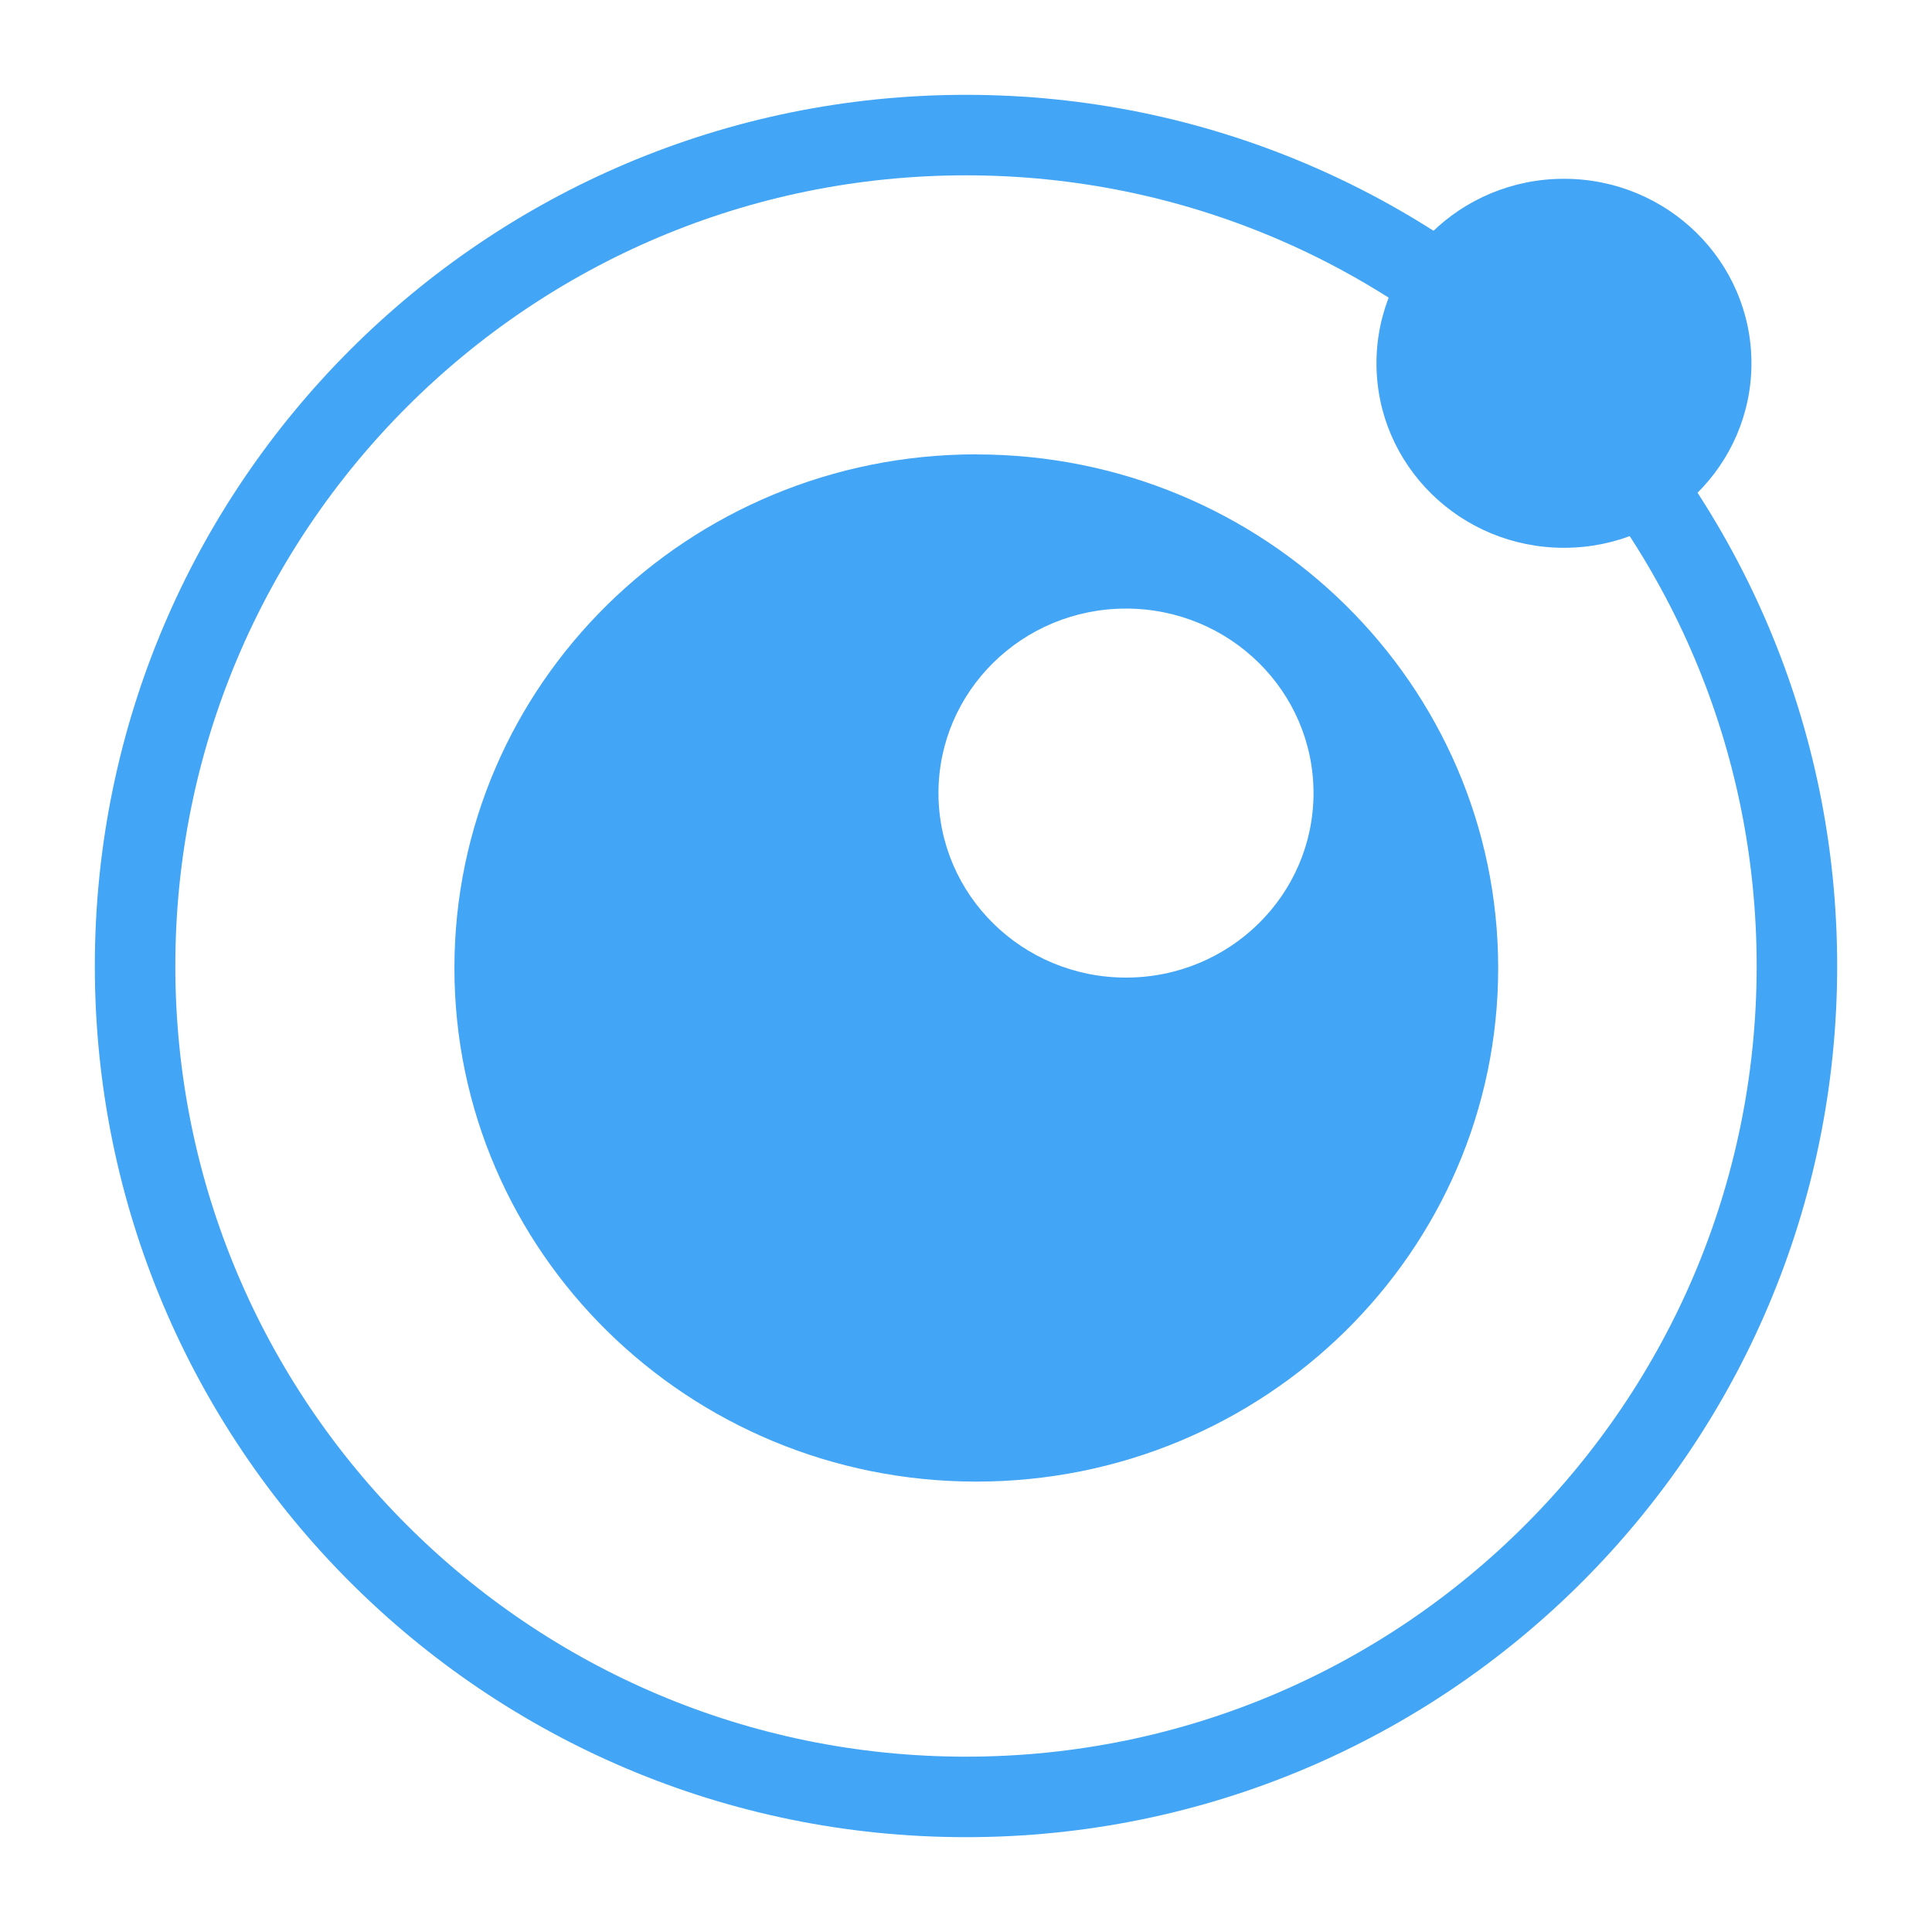
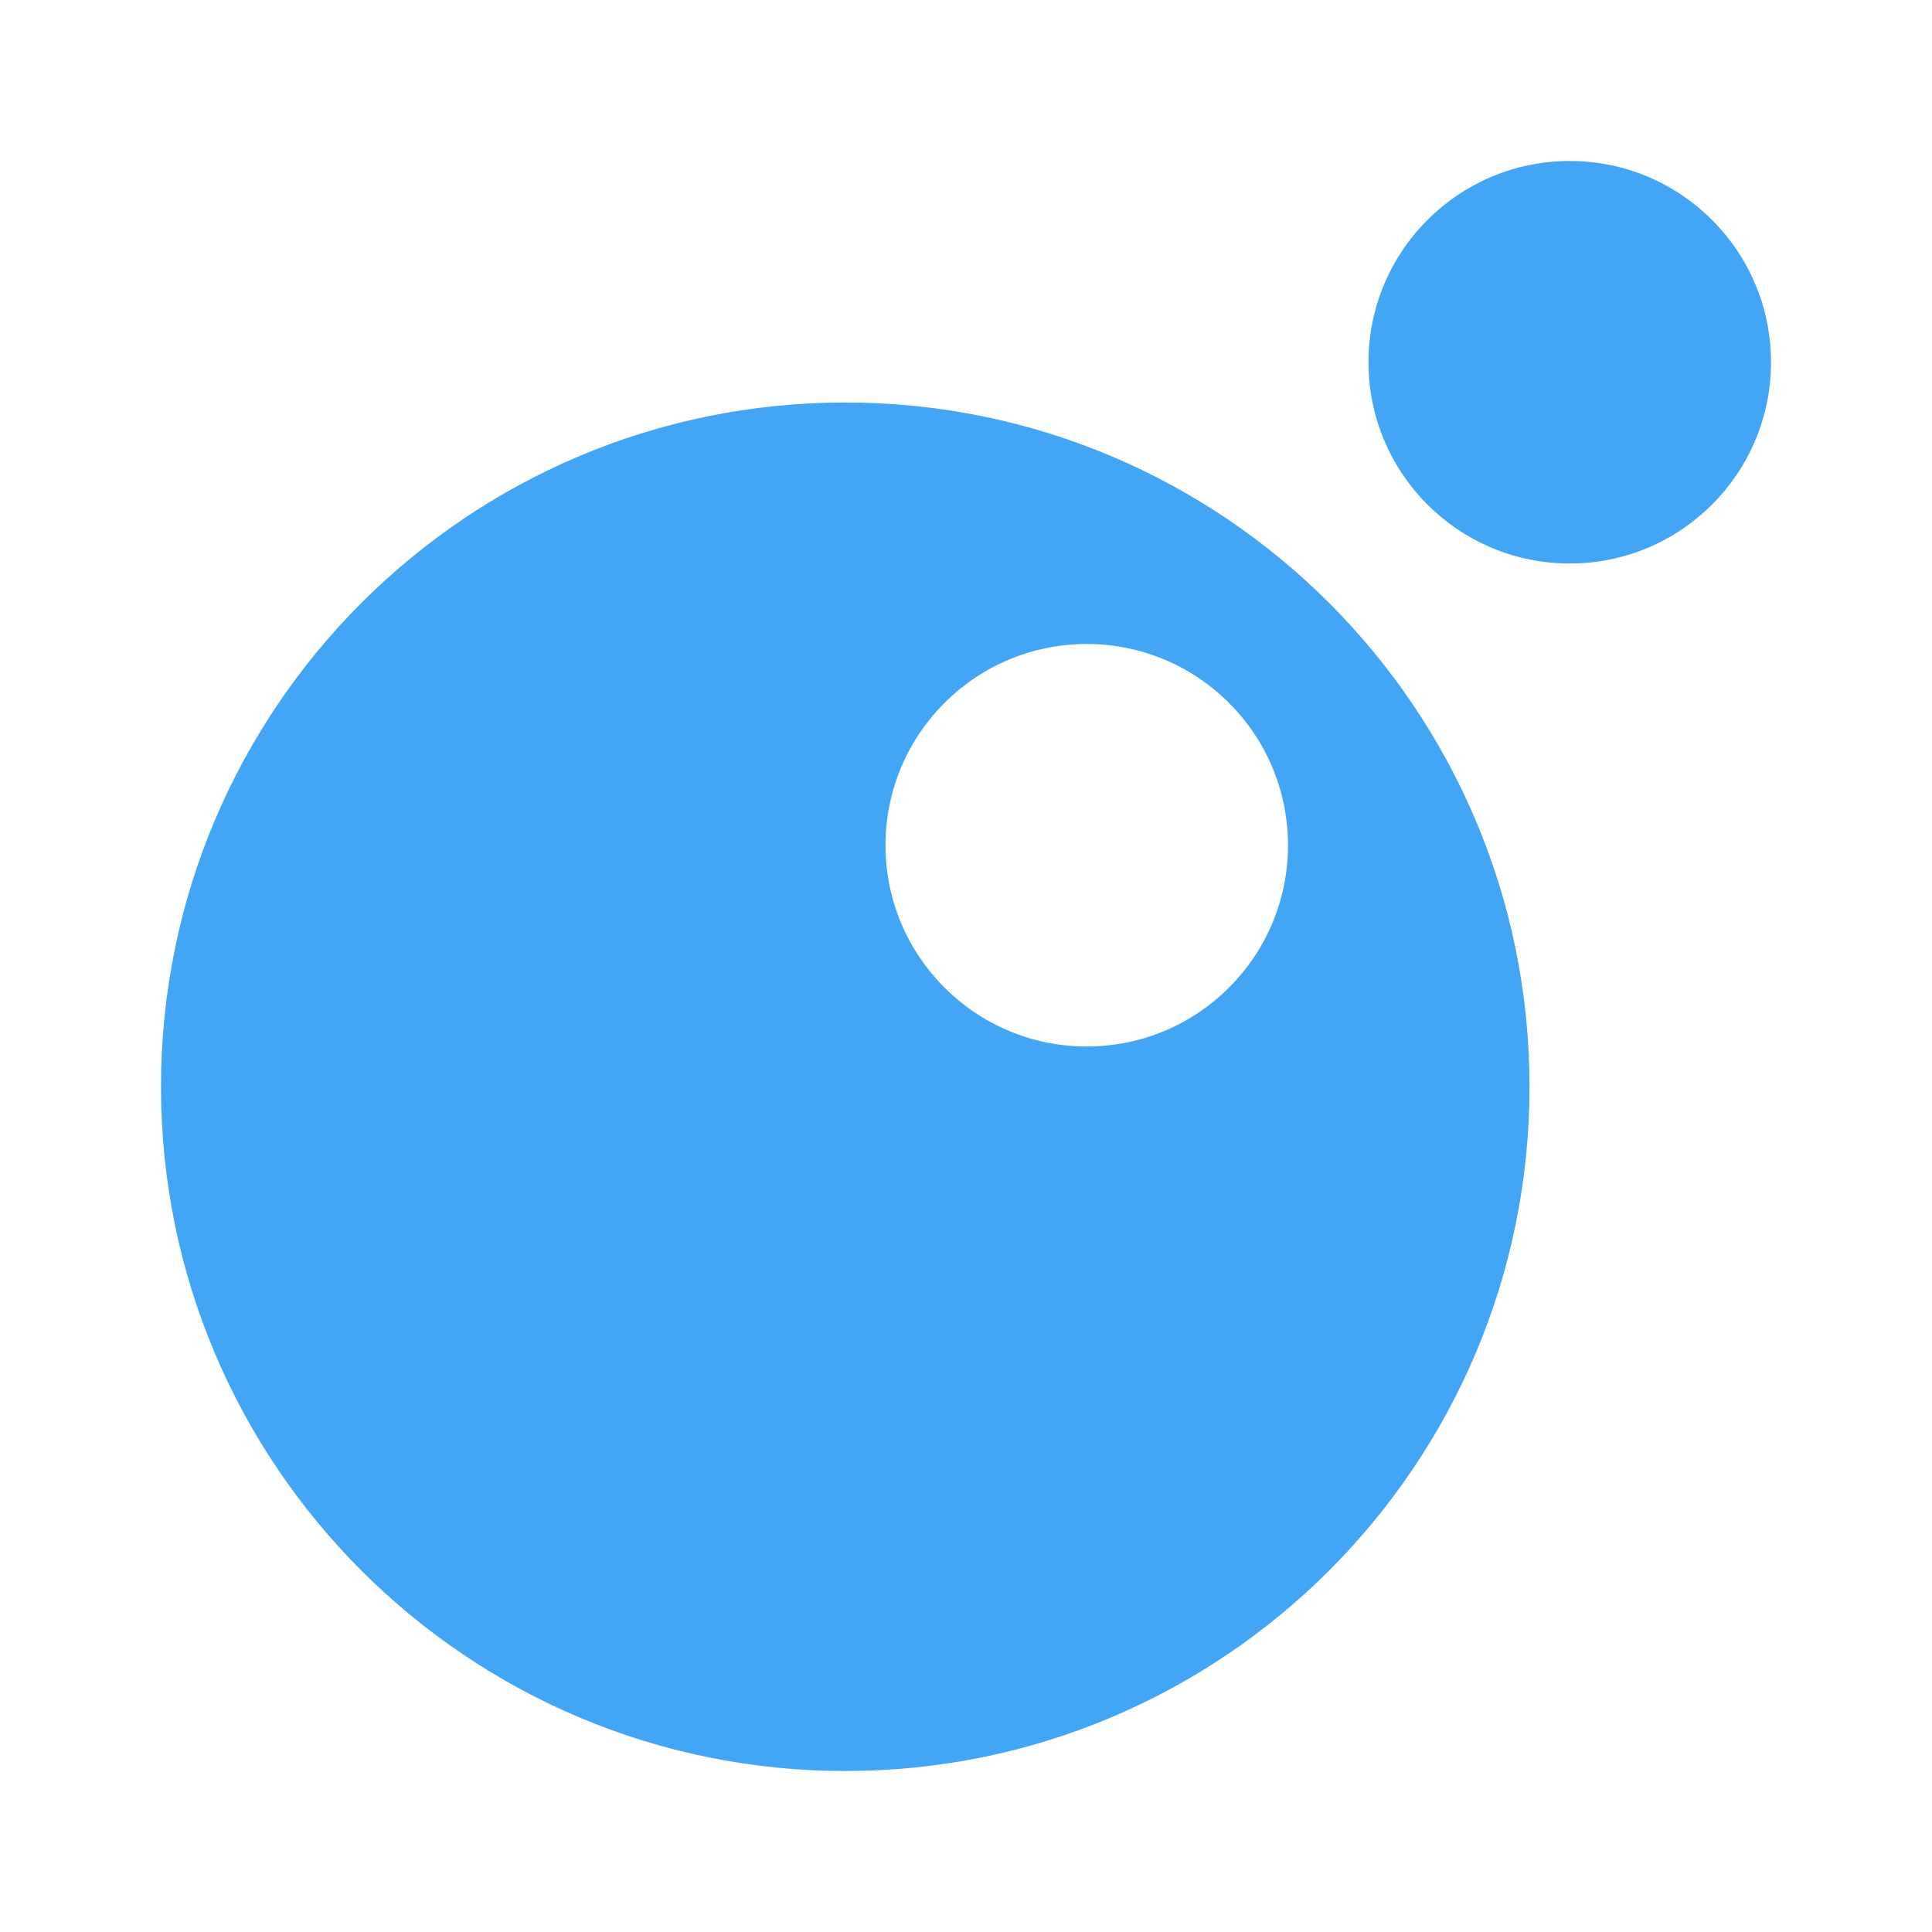
<svg xmlns="http://www.w3.org/2000/svg" viewBox="0 0 24 24">
-   <g transform="translate(-.203 -.102)">
-     <circle cx="12.203" cy="12.102" r="10.322" fill="none" stroke="#42a5f5" />
-     <path d="M12.33 5.746a6.483 6.381 0 0 0-6.482 6.381 6.483 6.381 0 0 0 6.482 6.38 6.483 6.381 0 0 0 6.484-6.38 6.483 6.381 0 0 0-6.484-6.38zm1.86 1.916a2.329 2.292 0 0 1 2.33 2.293 2.329 2.292 0 0 1-2.33 2.291 2.329 2.292 0 0 1-2.329-2.29 2.329 2.292 0 0 1 2.328-2.294z" fill="#42a5f5" fill-rule="evenodd" />
-     <ellipse cx="19.631" cy="4.615" rx="2.329" ry="2.292" fill="#42a5f5" fill-rule="evenodd" />
-   </g>
+   <path fill="#42a5f5" d="M10.5,5A8.5,8.5 0 0,0 2,13.5A8.5,8.5 0 0,0 10.5,22A8.5,8.5 0 0,0 19,13.5A8.5,8.5 0 0,0 10.5,5M13.5,13A2.5,2.5 0 0,1 11,10.5A2.5,2.5 0 0,1 13.5,8A2.5,2.5 0 0,1 16,10.5A2.5,2.5 0 0,1 13.5,13M19.5,2A2.5,2.5 0 0,0 17,4.5A2.5,2.5 0 0,0 19.5,7A2.5,2.5 0 0,0 22,4.5A2.5,2.5 0 0,0 19.5,2" />
</svg>
